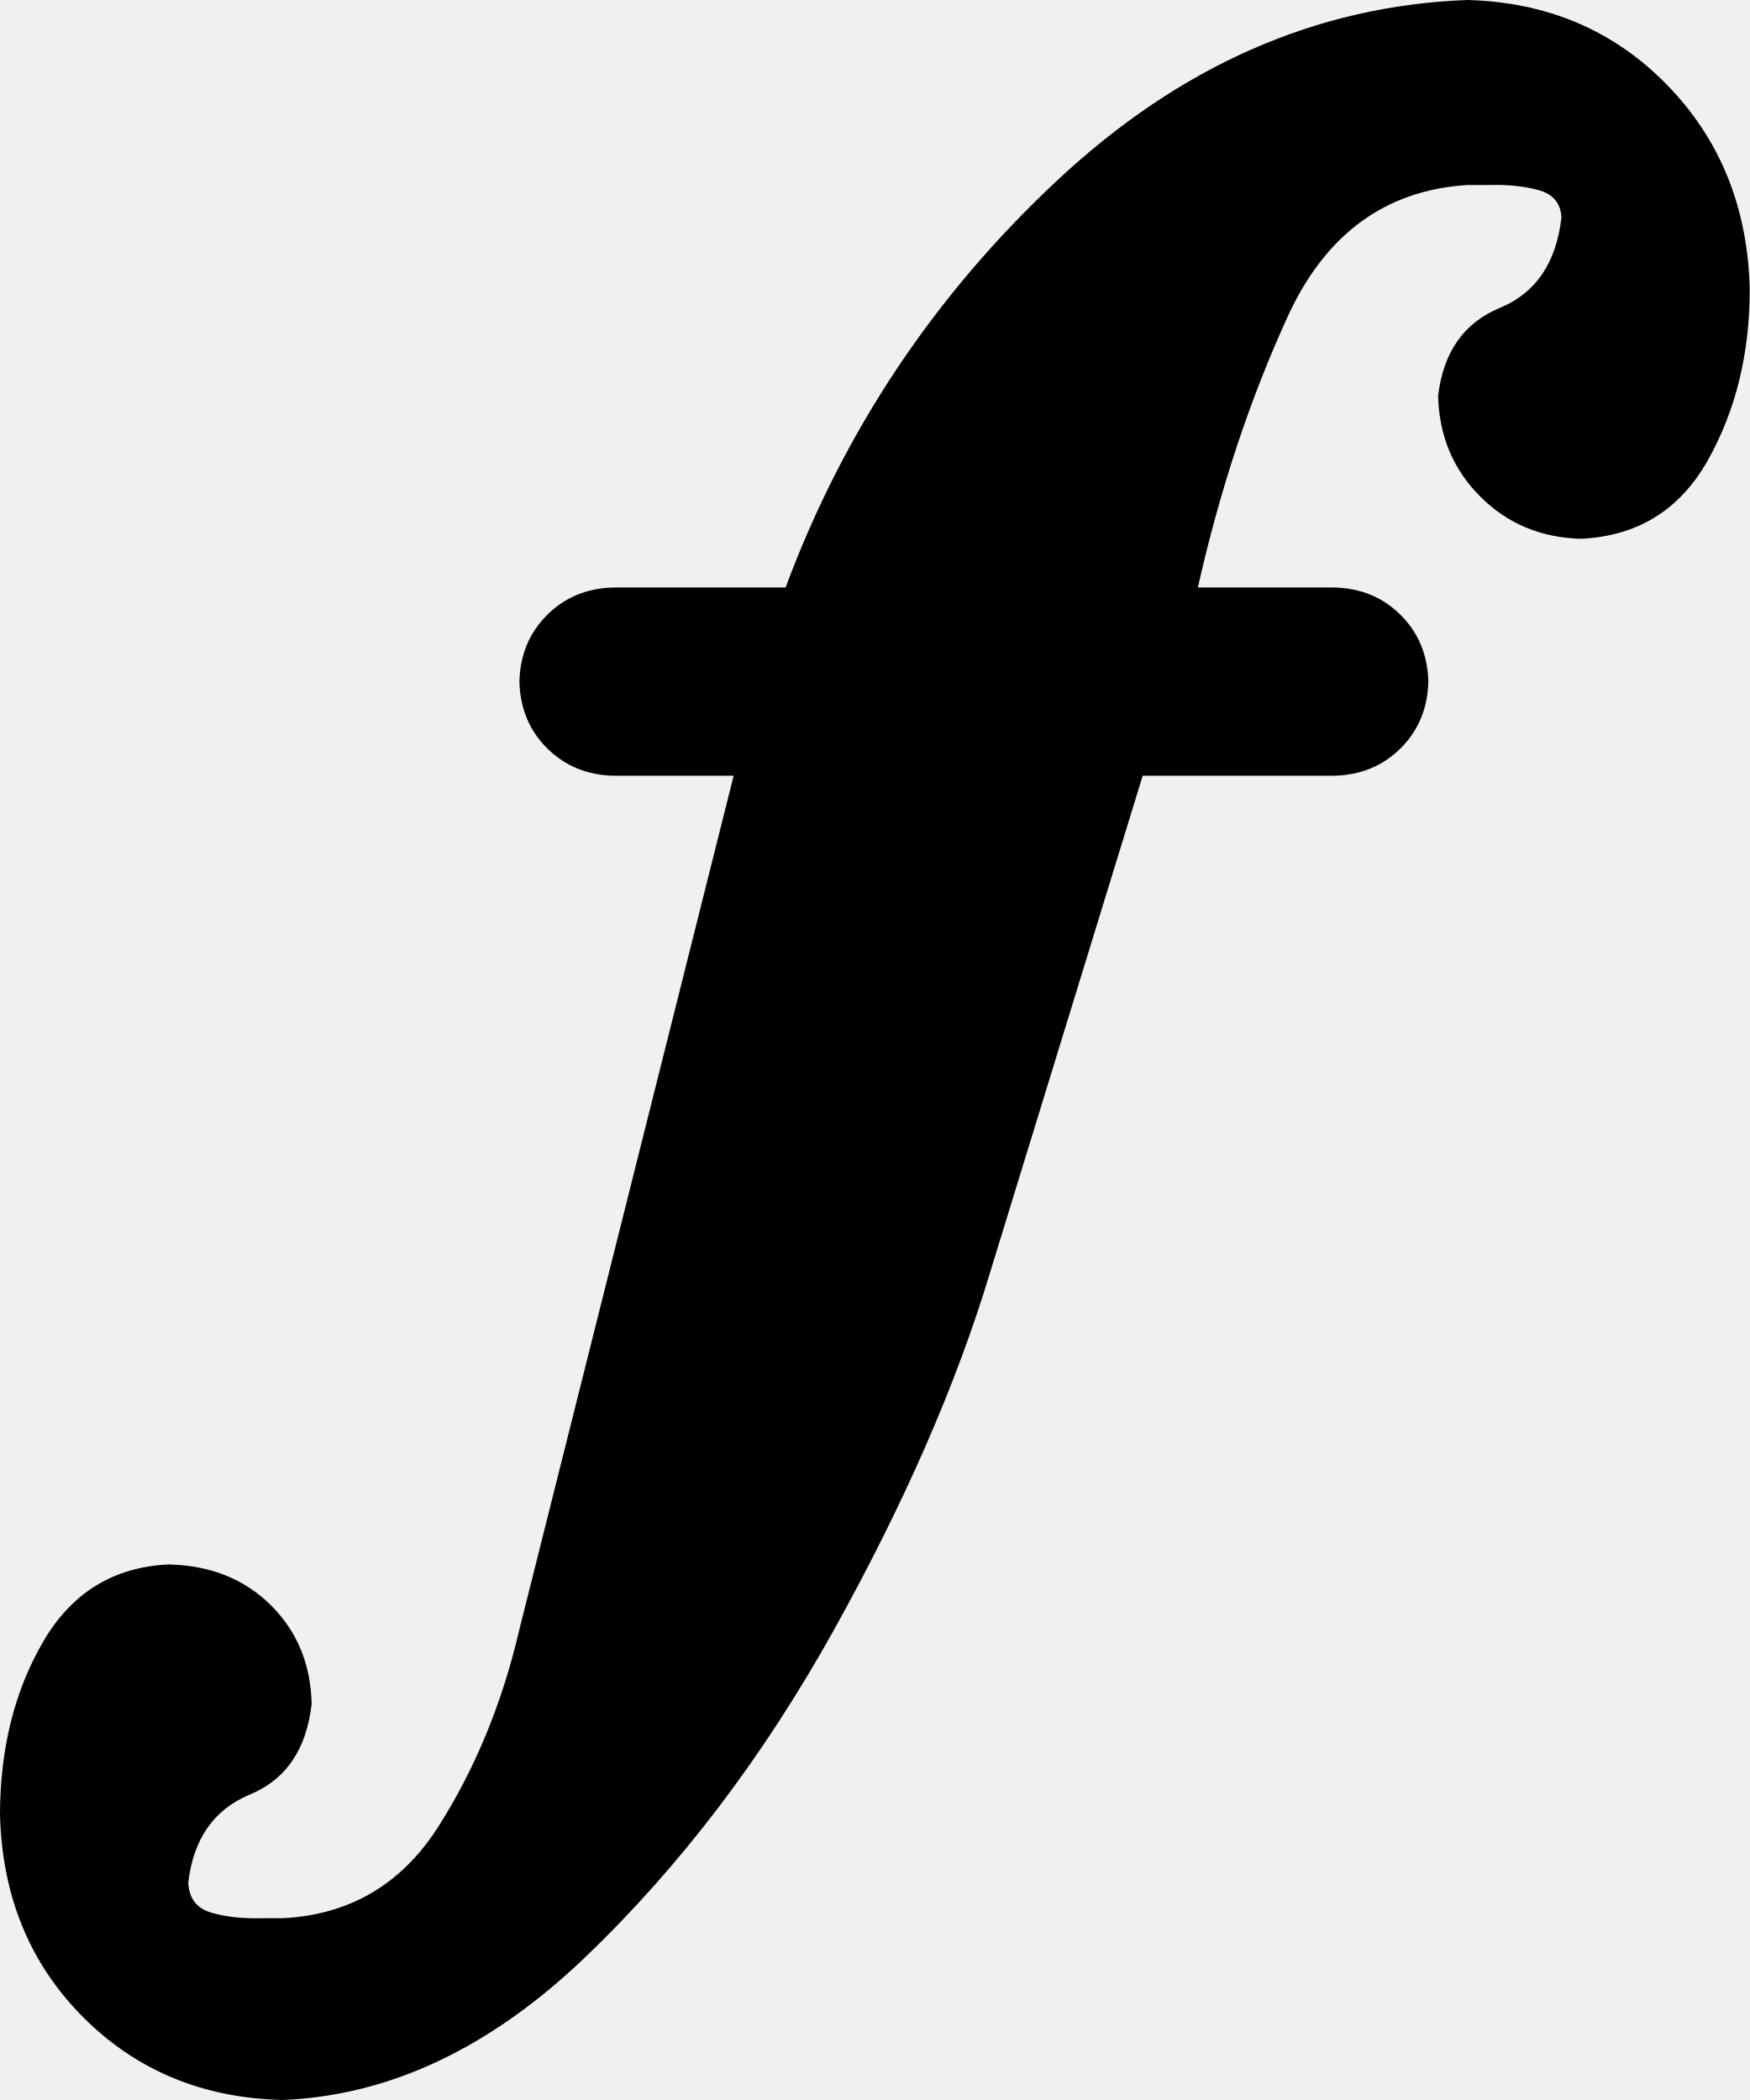
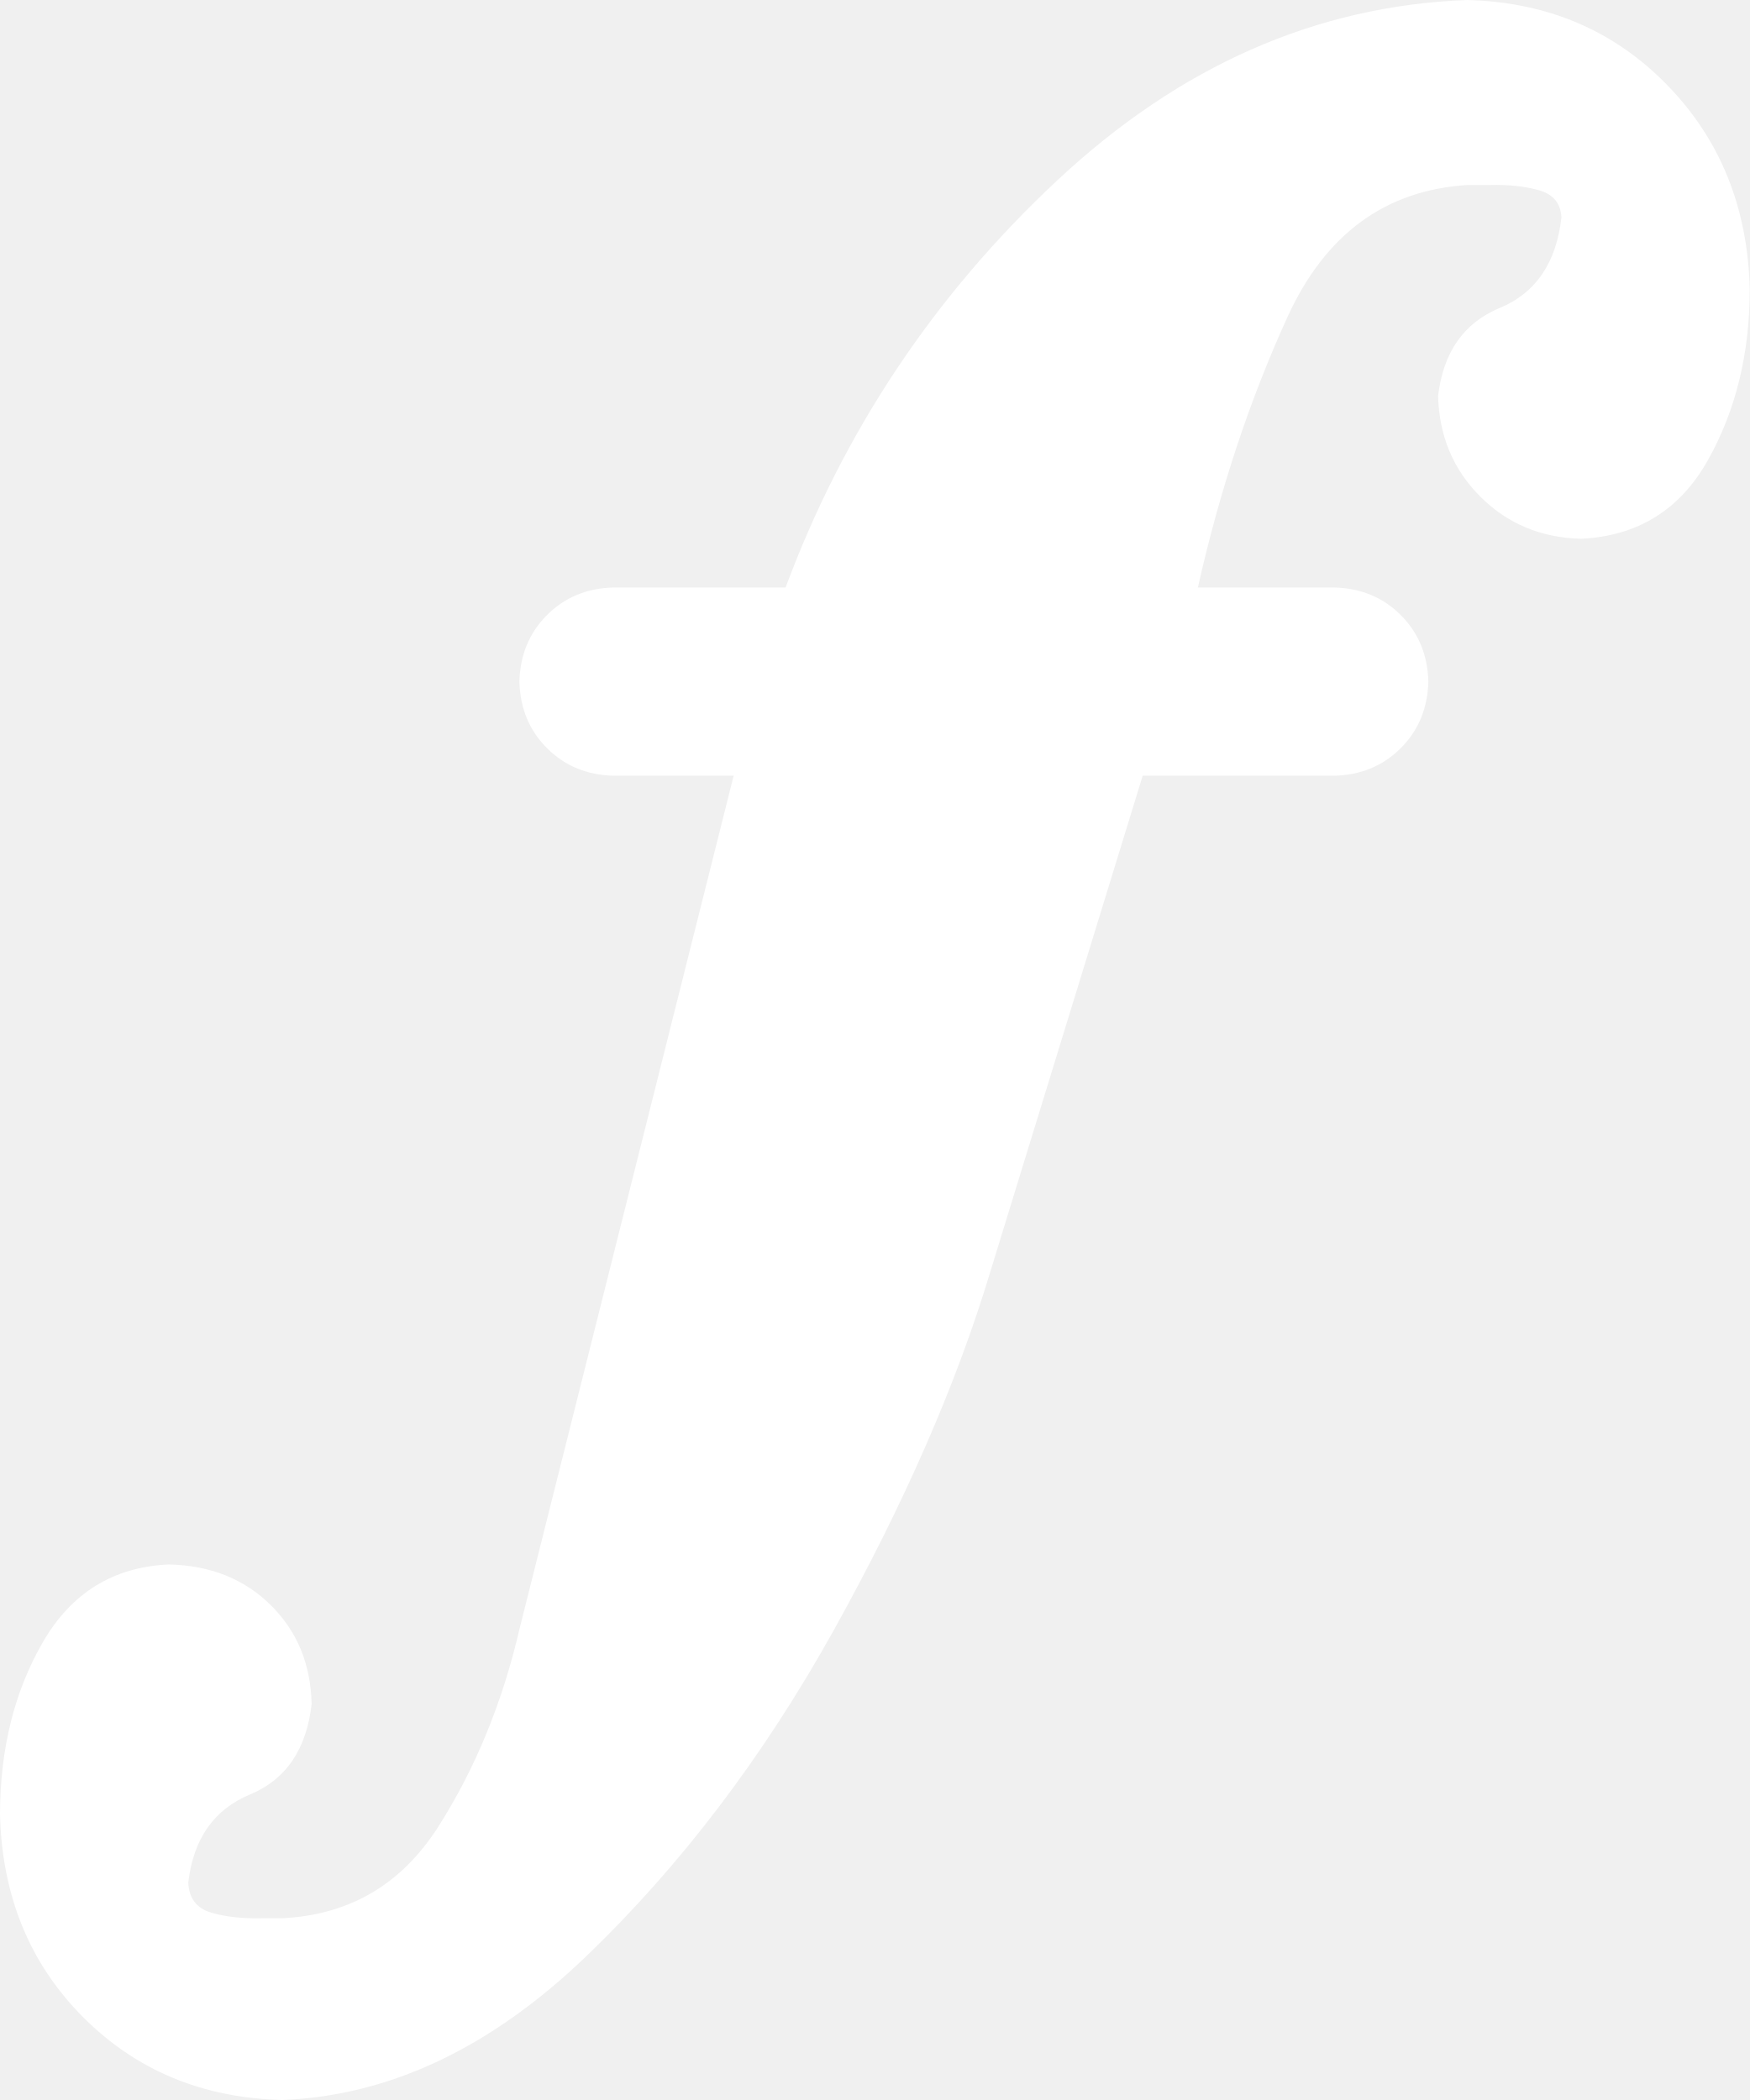
<svg xmlns="http://www.w3.org/2000/svg" version="1.0" width="93.926" height="112.746" id="svg2">
-   <defs id="defs4" />
-   <g transform="translate(-328.0005,-476.66)" id="layer1">
-     <path d="M 389.34,518.308 L 399.621,518.308 C 401.051,518.272 402.242,517.778 403.193,516.827 C 404.144,515.876 404.638,514.685 404.674,513.254 C 404.638,511.824 404.144,510.633 403.193,509.682 C 402.242,508.731 401.051,508.237 399.621,508.201 L 392.302,508.201 C 393.482,502.955 395.087,498.112 397.116,493.672 C 399.145,489.232 402.362,486.872 406.766,486.593 L 407.985,486.593 C 408.984,486.567 409.862,486.662 410.621,486.876 C 411.38,487.09 411.779,487.577 411.819,488.335 C 411.543,490.771 410.44,492.391 408.508,493.193 C 406.577,493.995 405.473,495.571 405.197,497.92 C 405.255,500.069 406.01,501.87 407.463,503.322 C 408.915,504.774 410.715,505.529 412.865,505.587 C 415.911,505.442 418.183,504.033 419.683,501.361 C 421.182,498.689 421.93,495.625 421.926,492.169 C 421.817,487.787 420.336,484.135 417.483,481.213 C 414.629,478.29 411.057,476.773 406.766,476.66 C 398.673,476.961 391.333,480.192 384.744,486.353 C 378.154,492.514 373.297,499.797 370.171,508.201 L 360.935,508.201 C 359.505,508.237 358.314,508.731 357.363,509.682 C 356.412,510.633 355.918,511.824 355.882,513.254 C 355.918,514.685 356.412,515.876 357.363,516.827 C 358.314,517.778 359.505,518.272 360.935,518.308 L 367.383,518.308 L 355.882,564.138 C 354.971,568.063 353.526,571.584 351.547,574.703 C 349.569,577.821 346.773,579.469 343.161,579.647 L 342.115,579.647 C 341.034,579.676 340.104,579.575 339.327,579.342 C 338.55,579.11 338.144,578.573 338.107,577.73 C 338.383,575.381 339.487,573.806 341.418,573.004 C 343.35,572.201 344.453,570.582 344.729,568.146 C 344.682,566.004 343.949,564.232 342.529,562.831 C 341.11,561.43 339.287,560.704 337.062,560.653 C 334.092,560.787 331.841,562.174 330.309,564.813 C 328.777,567.453 328.008,570.538 328,574.071 C 328.109,578.445 329.591,582.069 332.444,584.94 C 335.298,587.812 338.87,589.3 343.161,589.406 C 348.909,589.177 354.335,586.614 359.438,581.719 C 364.541,576.823 368.986,570.97 372.772,564.157 C 376.558,557.345 379.351,550.949 381.15,544.97 L 389.34,518.308 z" id="text2502" style="font-size:174.261px;font-style:normal;font-variant:normal;font-weight:normal;font-stretch:normal;text-align:center;text-anchor:middle;fill:#000000;fill-opacity:1;stroke:none;stroke-width:1px;stroke-linecap:butt;stroke-linejoin:miter;stroke-opacity:1;font-family:Emmentaler;-inkscape-font-specification:Emmentaler" />
+   <defs id="defs4">
+     </defs>
+   <g transform="translate(-328.0005,-476.66)" id="layer1" style="fill:#ffffff">
+     <path d="M 389.34,518.308 L 399.621,518.308 C 401.051,518.272 402.242,517.778 403.193,516.827 C 404.144,515.876 404.638,514.685 404.674,513.254 C 404.638,511.824 404.144,510.633 403.193,509.682 C 402.242,508.731 401.051,508.237 399.621,508.201 L 392.302,508.201 C 393.482,502.955 395.087,498.112 397.116,493.672 C 399.145,489.232 402.362,486.872 406.766,486.593 L 407.985,486.593 C 408.984,486.567 409.862,486.662 410.621,486.876 C 411.38,487.09 411.779,487.577 411.819,488.335 C 411.543,490.771 410.44,492.391 408.508,493.193 C 406.577,493.995 405.473,495.571 405.197,497.92 C 405.255,500.069 406.01,501.87 407.463,503.322 C 408.915,504.774 410.715,505.529 412.865,505.587 C 415.911,505.442 418.183,504.033 419.683,501.361 C 421.182,498.689 421.93,495.625 421.926,492.169 C 421.817,487.787 420.336,484.135 417.483,481.213 C 414.629,478.29 411.057,476.773 406.766,476.66 C 398.673,476.961 391.333,480.192 384.744,486.353 C 378.154,492.514 373.297,499.797 370.171,508.201 L 360.935,508.201 C 359.505,508.237 358.314,508.731 357.363,509.682 C 356.412,510.633 355.918,511.824 355.882,513.254 C 355.918,514.685 356.412,515.876 357.363,516.827 C 358.314,517.778 359.505,518.272 360.935,518.308 L 367.383,518.308 L 355.882,564.138 C 354.971,568.063 353.526,571.584 351.547,574.703 C 349.569,577.821 346.773,579.469 343.161,579.647 L 342.115,579.647 C 341.034,579.676 340.104,579.575 339.327,579.342 C 338.55,579.11 338.144,578.573 338.107,577.73 C 338.383,575.381 339.487,573.806 341.418,573.004 C 343.35,572.201 344.453,570.582 344.729,568.146 C 344.682,566.004 343.949,564.232 342.529,562.831 C 341.11,561.43 339.287,560.704 337.062,560.653 C 334.092,560.787 331.841,562.174 330.309,564.813 C 328.777,567.453 328.008,570.538 328,574.071 C 328.109,578.445 329.591,582.069 332.444,584.94 C 335.298,587.812 338.87,589.3 343.161,589.406 C 348.909,589.177 354.335,586.614 359.438,581.719 C 364.541,576.823 368.986,570.97 372.772,564.157 C 376.558,557.345 379.351,550.949 381.15,544.97 L 389.34,518.308 z" id="text2502" style="font-size:174.261px;font-style:normal;font-variant:normal;font-weight:normal;font-stretch:normal;text-align:center;text-anchor:middle;fill:#ffffff;fill-opacity:1;stroke:none;stroke-width:1px;stroke-linecap:butt;stroke-linejoin:miter;stroke-opacity:1;font-family:Emmentaler;-inkscape-font-specification:Emmentaler" />
  </g>
</svg>
